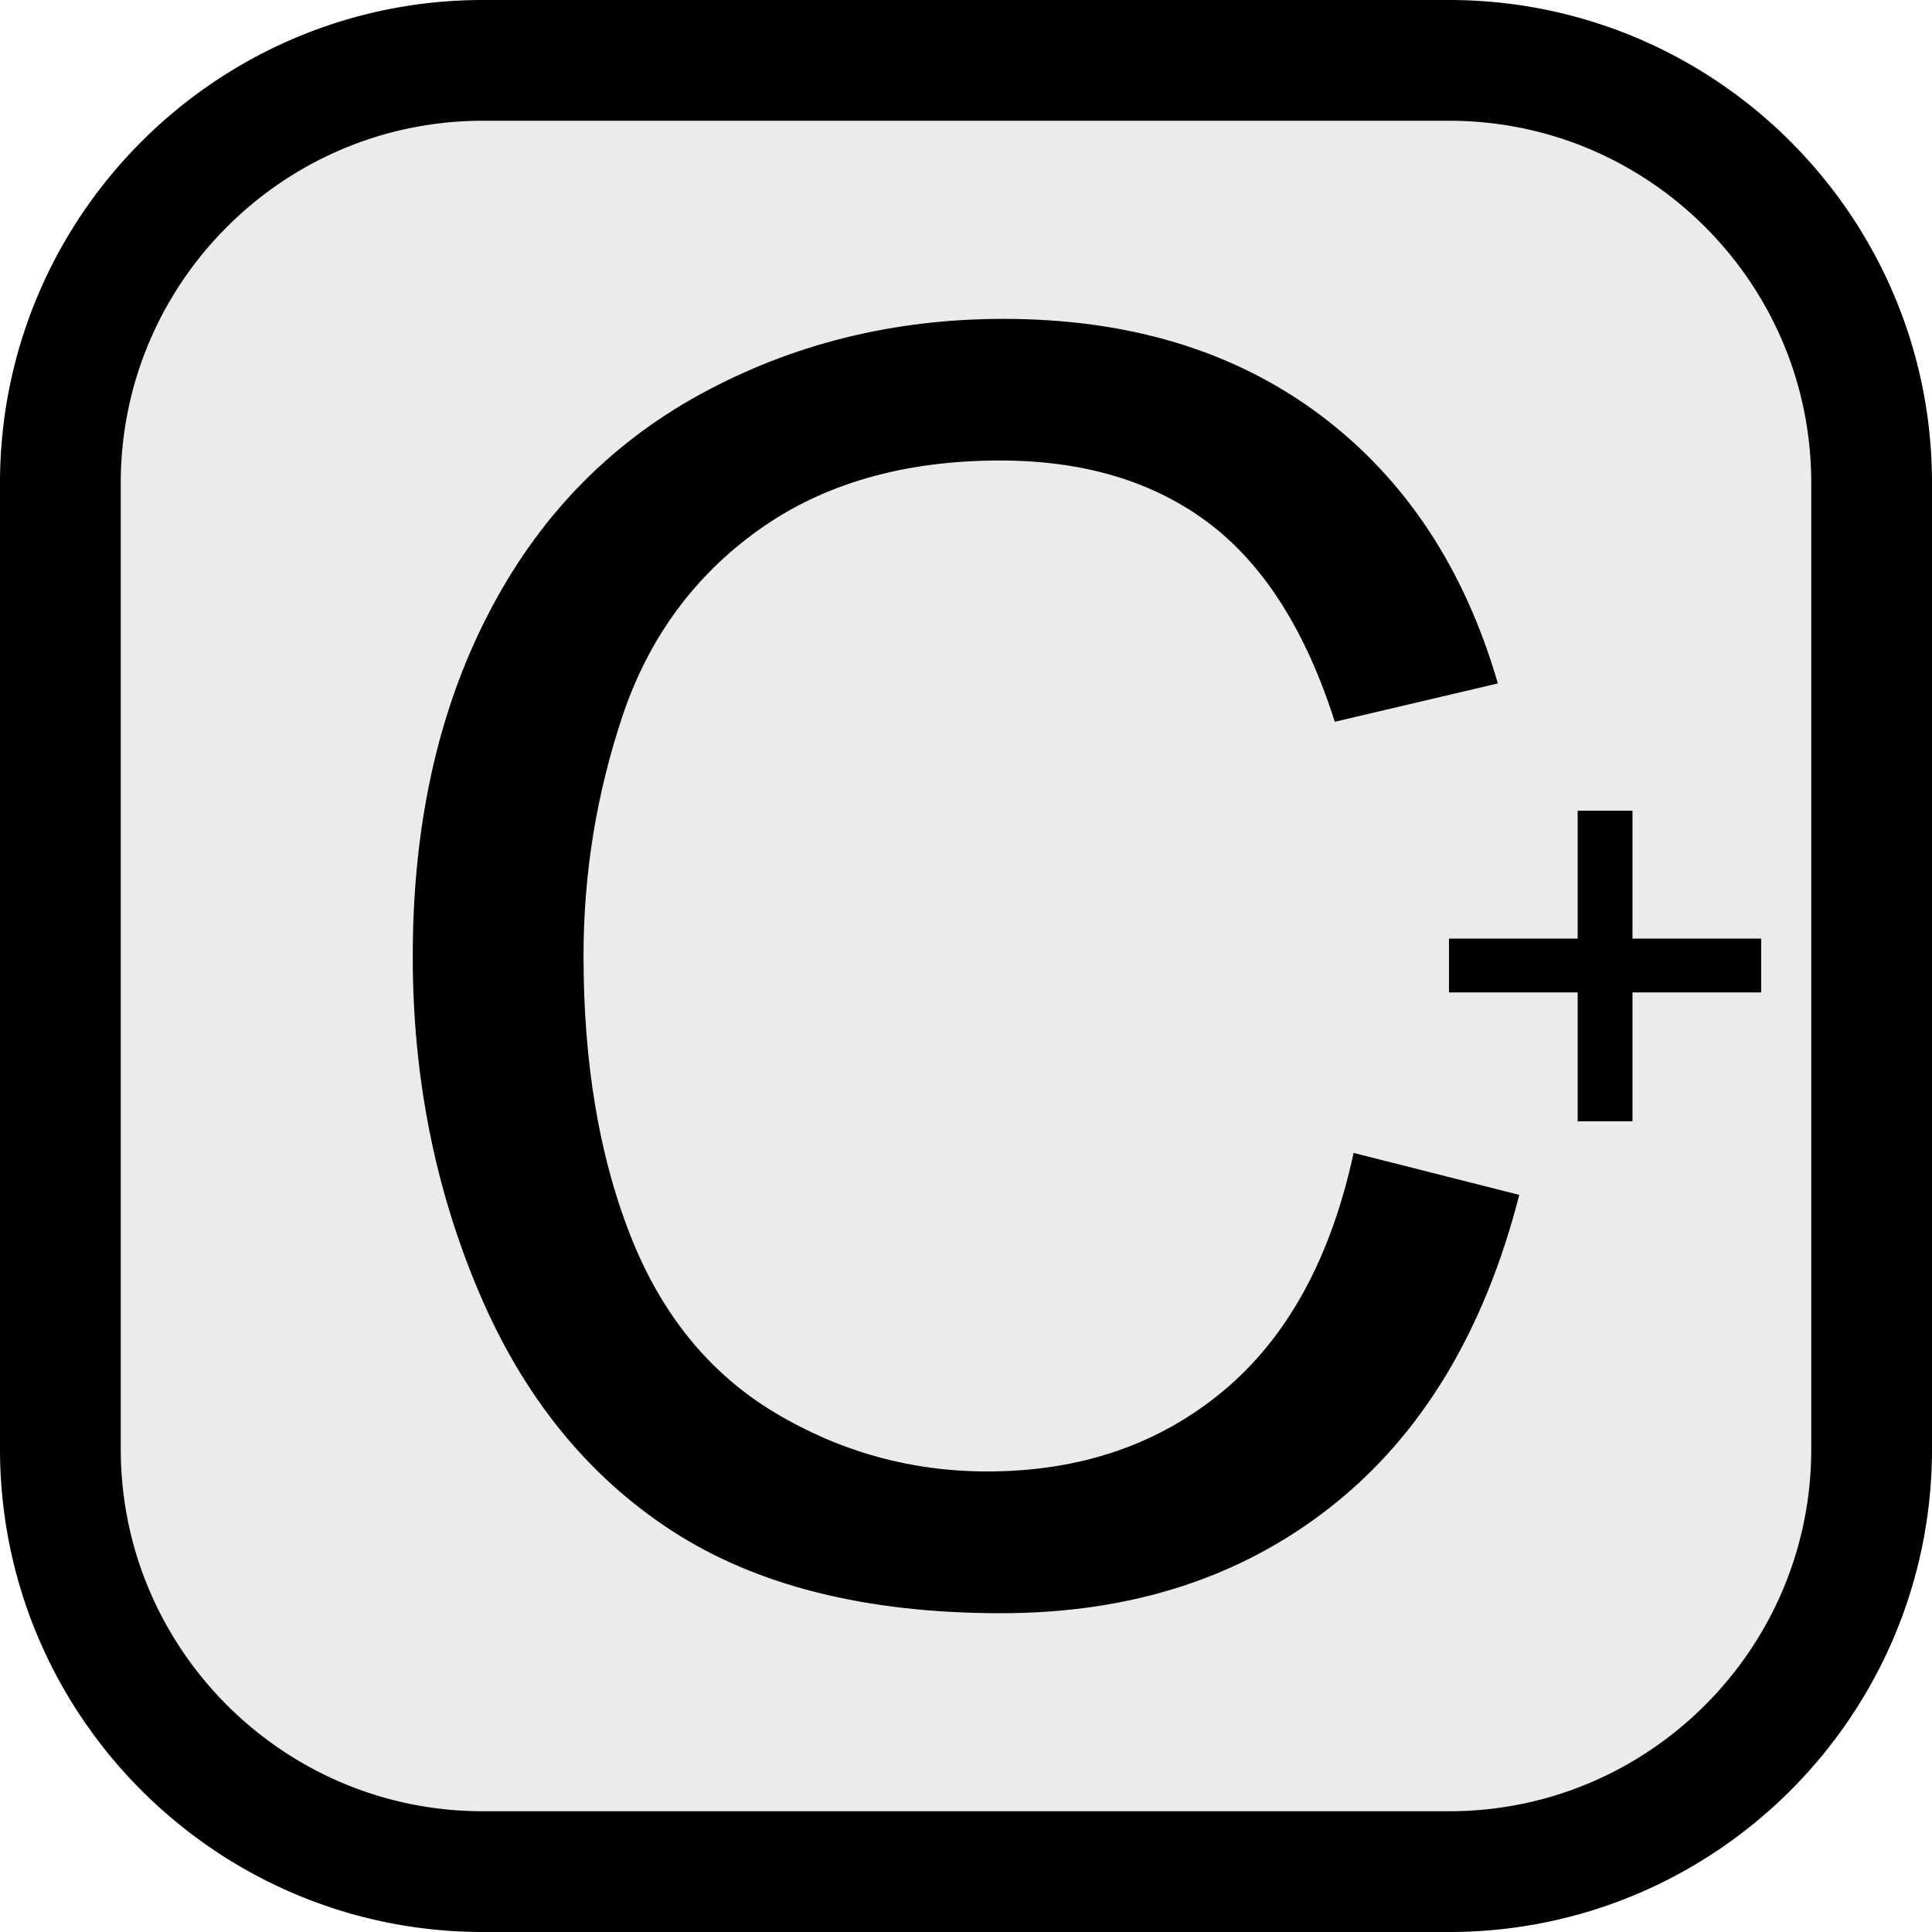
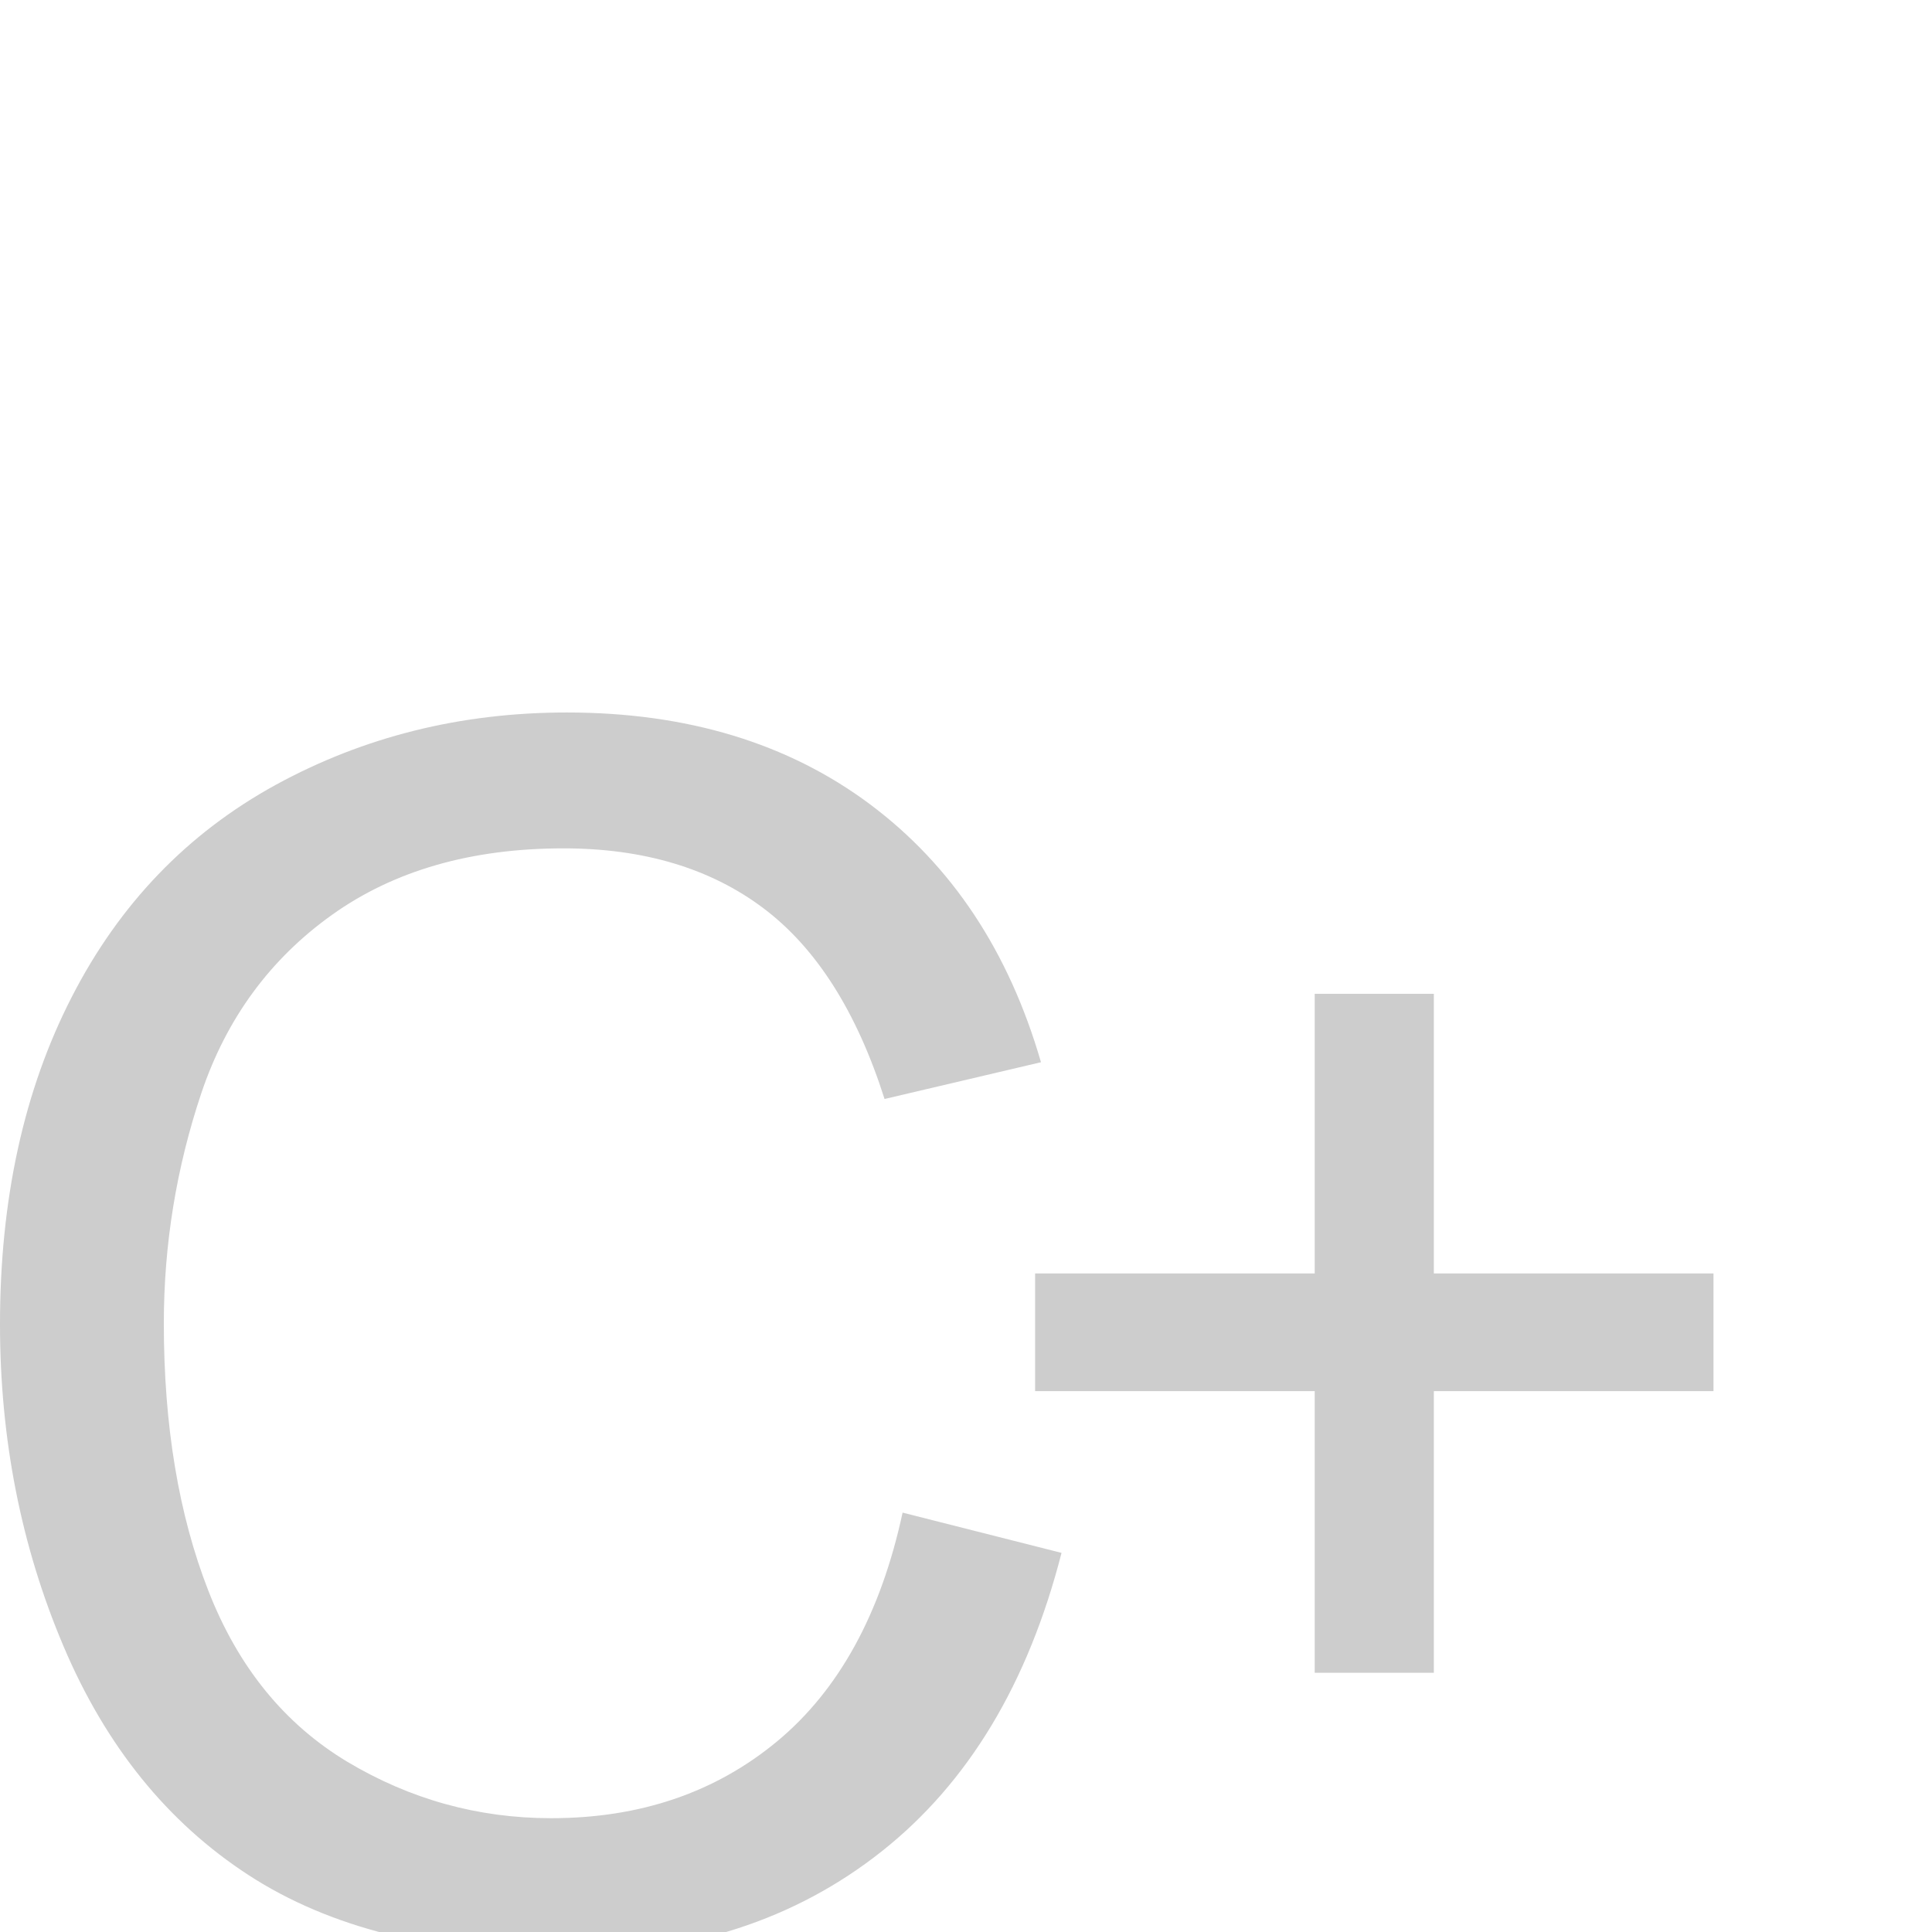
- <svg xmlns="http://www.w3.org/2000/svg" width="96" height="96" viewBox="0 0 96 96" version="1.1" xml:space="preserve" style="fill-rule:evenodd;clip-rule:evenodd;stroke-linejoin:round;stroke-miterlimit:1.414;">
-   <g transform="matrix(1,0,0,1.00793,0,0)">
-     <path d="M96,23.811C96,10.669 85.246,0 72,0L24,0C10.754,0 0,10.669 0,23.811L0,71.434C0,84.575 10.754,95.245 24,95.245L72,95.245C85.246,95.245 96,84.575 96,71.434L96,23.811Z" style="fill:rgb(235,235,235);" />
-     <path d="M72.155,0L72.31,0.002L72.465,0.004L72.619,0.008L72.773,0.012L72.927,0.017L73.081,0.024L73.234,0.031L73.387,0.039L73.54,0.048L73.693,0.058L73.845,0.069L73.998,0.081L74.149,0.094L74.301,0.108L74.452,0.123L74.603,0.139L74.754,0.155L74.905,0.173L75.055,0.191L75.205,0.211L75.355,0.231L75.504,0.252L75.653,0.275L75.802,0.298L75.95,0.322L76.098,0.346L76.246,0.372L76.394,0.399L76.541,0.426L76.688,0.455L76.834,0.484L76.981,0.514L77.126,0.545L77.272,0.577L77.417,0.61L77.562,0.644L77.707,0.678L77.851,0.714L77.995,0.75L78.139,0.787L78.282,0.825L78.425,0.864L78.567,0.904L78.709,0.945L78.851,0.986L78.993,1.028L79.134,1.071L79.274,1.115L79.415,1.16L79.555,1.206L79.694,1.252L79.833,1.299L79.972,1.347L80.11,1.396L80.248,1.446L80.386,1.496L80.523,1.548L80.66,1.6L80.797,1.653L80.933,1.706L81.068,1.761L81.203,1.816L81.338,1.872L81.473,1.929L81.606,1.987L81.74,2.046L81.873,2.105L82.006,2.165L82.138,2.226L82.27,2.287L82.401,2.35L82.532,2.413L82.663,2.477L82.793,2.541L82.922,2.607L83.051,2.673L83.18,2.74L83.308,2.807L83.436,2.876L83.563,2.945L83.69,3.015L83.816,3.085L83.942,3.157L84.068,3.229L84.193,3.301L84.317,3.375L84.441,3.449L84.564,3.524L84.687,3.6L84.81,3.676L84.932,3.753L85.053,3.831L85.174,3.91L85.295,3.989L85.415,4.069L85.534,4.15L85.653,4.231L85.772,4.313L85.889,4.395L86.007,4.479L86.124,4.563L86.24,4.648L86.356,4.733L86.471,4.819L86.586,4.906L86.7,4.993L86.814,5.081L86.927,5.17L87.039,5.259L87.151,5.349L87.263,5.44L87.373,5.532L87.484,5.623L87.593,5.716L87.703,5.809L87.811,5.903L87.919,5.998L88.027,6.093L88.134,6.189L88.24,6.285L88.346,6.382L88.451,6.48L88.555,6.578L88.659,6.677L88.762,6.777L88.865,6.877L88.967,6.977L89.069,7.079L89.17,7.181L89.27,7.283L89.37,7.386L89.469,7.49L89.567,7.594L89.665,7.699L89.762,7.805L89.859,7.911L89.955,8.017L90.05,8.124L90.145,8.232L90.239,8.34L90.332,8.449L90.425,8.559L90.517,8.669L90.608,8.779L90.699,8.89L90.789,9.002L90.878,9.114L90.967,9.227L91.055,9.34L91.143,9.454L91.229,9.568L91.316,9.683L91.401,9.799L91.486,9.915L91.57,10.031L91.653,10.148L91.736,10.265L91.818,10.383L91.899,10.502L91.979,10.621L92.059,10.741L92.138,10.861L92.217,10.981L92.295,11.102L92.372,11.224L92.448,11.346L92.523,11.468L92.598,11.591L92.672,11.715L92.746,11.839L92.818,11.963L92.89,12.088L92.961,12.213L93.032,12.339L93.102,12.465L93.17,12.592L93.239,12.719L93.306,12.847L93.373,12.975L93.439,13.104L93.504,13.233L93.568,13.362L93.632,13.492L93.695,13.622L93.757,13.753L93.818,13.884L93.879,14.016L93.938,14.148L93.997,14.28L94.055,14.413L94.113,14.547L94.169,14.68L94.225,14.814L94.28,14.949L94.334,15.084L94.388,15.219L94.44,15.355L94.492,15.491L94.543,15.628L94.593,15.765L94.642,15.902L94.69,16.04L94.738,16.178L94.785,16.316L94.831,16.455L94.876,16.594L94.92,16.734L94.964,16.874L95.006,17.014L95.048,17.155L95.089,17.296L95.129,17.437L95.168,17.579L95.206,17.721L95.244,17.863L95.28,18.006L95.316,18.149L95.351,18.293L95.385,18.436L95.418,18.581L95.45,18.725L95.482,18.87L95.512,19.015L95.542,19.16L95.57,19.306L95.598,19.452L95.625,19.599L95.651,19.745L95.676,19.892L95.7,20.039L95.723,20.187L95.746,20.335L95.767,20.483L95.787,20.632L95.807,20.78L95.826,20.929L95.843,21.079L95.86,21.228L95.876,21.378L95.891,21.528L95.905,21.679L95.918,21.829L95.93,21.98L95.941,22.131L95.951,22.283L95.96,22.435L95.969,22.587L95.976,22.739L95.982,22.891L95.988,23.044L95.992,23.197L95.996,23.35L95.998,23.504L96,23.657L96,23.811L96,71.434L96,71.587L95.998,71.741L95.996,71.895L95.992,72.048L95.988,72.201L95.982,72.353L95.976,72.506L95.969,72.658L95.96,72.81L95.951,72.962L95.941,73.113L95.93,73.264L95.918,73.415L95.905,73.566L95.891,73.717L95.876,73.867L95.86,74.017L95.843,74.166L95.826,74.315L95.807,74.464L95.787,74.613L95.767,74.762L95.746,74.91L95.723,75.058L95.7,75.205L95.676,75.353L95.651,75.5L95.625,75.646L95.598,75.793L95.57,75.939L95.542,76.084L95.512,76.23L95.482,76.375L95.45,76.52L95.418,76.664L95.385,76.808L95.351,76.952L95.316,77.096L95.28,77.239L95.244,77.381L95.206,77.524L95.168,77.666L95.129,77.808L95.089,77.949L95.048,78.09L95.006,78.231L94.964,78.371L94.92,78.511L94.876,78.651L94.831,78.79L94.785,78.929L94.738,79.067L94.69,79.205L94.642,79.343L94.593,79.48L94.543,79.617L94.492,79.754L94.44,79.89L94.388,80.026L94.334,80.161L94.28,80.296L94.225,80.43L94.169,80.565L94.113,80.698L94.055,80.832L93.997,80.964L93.938,81.097L93.879,81.229L93.818,81.361L93.757,81.492L93.695,81.623L93.632,81.753L93.568,81.883L93.504,82.012L93.439,82.141L93.373,82.27L93.306,82.398L93.239,82.526L93.17,82.653L93.102,82.779L93.032,82.906L92.961,83.032L92.89,83.157L92.818,83.282L92.746,83.406L92.672,83.53L92.598,83.654L92.523,83.777L92.448,83.899L92.372,84.021L92.295,84.143L92.217,84.264L92.138,84.384L92.059,84.504L91.979,84.624L91.899,84.743L91.818,84.861L91.736,84.979L91.653,85.097L91.57,85.214L91.486,85.33L91.401,85.446L91.316,85.562L91.229,85.676L91.143,85.791L91.055,85.905L90.967,86.018L90.878,86.131L90.789,86.243L90.699,86.354L90.608,86.465L90.517,86.576L90.425,86.686L90.332,86.795L90.239,86.904L90.145,87.013L90.05,87.12L89.955,87.228L89.859,87.334L89.762,87.44L89.665,87.546L89.567,87.65L89.469,87.755L89.37,87.858L89.27,87.962L89.17,88.064L89.069,88.166L88.967,88.267L88.865,88.368L88.762,88.468L88.659,88.568L88.555,88.667L88.451,88.765L88.346,88.862L88.24,88.96L88.134,89.056L88.027,89.152L87.919,89.247L87.811,89.341L87.703,89.435L87.593,89.529L87.484,89.621L87.373,89.713L87.263,89.805L87.151,89.895L87.039,89.985L86.927,90.075L86.814,90.163L86.7,90.252L86.586,90.339L86.471,90.426L86.356,90.512L86.24,90.597L86.124,90.682L86.007,90.766L85.889,90.849L85.772,90.932L85.653,91.014L85.534,91.095L85.415,91.176L85.295,91.256L85.174,91.335L85.053,91.414L84.932,91.491L84.81,91.568L84.687,91.645L84.564,91.721L84.441,91.795L84.317,91.87L84.193,91.943L84.068,92.016L83.942,92.088L83.816,92.159L83.69,92.23L83.563,92.3L83.436,92.369L83.308,92.437L83.18,92.505L83.051,92.572L82.922,92.638L82.793,92.704L82.663,92.768L82.532,92.832L82.401,92.895L82.27,92.958L82.138,93.019L82.006,93.08L81.873,93.14L81.74,93.199L81.606,93.258L81.473,93.315L81.338,93.372L81.203,93.428L81.068,93.484L80.933,93.538L80.797,93.592L80.66,93.645L80.523,93.697L80.386,93.748L80.248,93.799L80.11,93.849L79.972,93.897L79.833,93.946L79.694,93.993L79.555,94.039L79.415,94.085L79.274,94.13L79.134,94.174L78.993,94.217L78.851,94.259L78.709,94.3L78.567,94.341L78.425,94.381L78.282,94.419L78.139,94.457L77.995,94.495L77.851,94.531L77.707,94.566L77.562,94.601L77.417,94.635L77.272,94.667L77.126,94.699L76.981,94.73L76.834,94.761L76.688,94.79L76.541,94.818L76.394,94.846L76.246,94.873L76.098,94.898L75.95,94.923L75.802,94.947L75.653,94.97L75.504,94.992L75.355,95.014L75.205,95.034L75.055,95.053L74.905,95.072L74.754,95.089L74.603,95.106L74.452,95.122L74.301,95.137L74.149,95.15L73.998,95.163L73.845,95.175L73.693,95.186L73.54,95.196L73.387,95.206L73.234,95.214L73.081,95.221L72.927,95.227L72.773,95.233L72.619,95.237L72.465,95.24L72.31,95.243L72.155,95.244L72,95.245L24,95.245L23.845,95.244L23.69,95.243L23.535,95.24L23.381,95.237L23.227,95.233L23.073,95.227L22.919,95.221L22.766,95.214L22.613,95.206L22.46,95.196L22.307,95.186L22.155,95.175L22.002,95.163L21.851,95.15L21.699,95.137L21.548,95.122L21.397,95.106L21.246,95.089L21.095,95.072L20.945,95.053L20.795,95.034L20.645,95.014L20.496,94.992L20.347,94.97L20.198,94.947L20.05,94.923L19.902,94.898L19.754,94.873L19.606,94.846L19.459,94.818L19.312,94.79L19.166,94.761L19.019,94.73L18.874,94.699L18.728,94.667L18.583,94.635L18.438,94.601L18.293,94.566L18.149,94.531L18.005,94.495L17.861,94.457L17.718,94.419L17.575,94.381L17.433,94.341L17.291,94.3L17.149,94.259L17.007,94.217L16.866,94.174L16.726,94.13L16.585,94.085L16.445,94.039L16.306,93.993L16.167,93.946L16.028,93.897L15.89,93.849L15.752,93.799L15.614,93.748L15.477,93.697L15.34,93.645L15.203,93.592L15.067,93.538L14.932,93.484L14.797,93.428L14.662,93.372L14.527,93.315L14.394,93.258L14.26,93.199L14.127,93.14L13.994,93.08L13.862,93.019L13.73,92.958L13.599,92.895L13.468,92.832L13.337,92.768L13.207,92.704L13.078,92.638L12.949,92.572L12.82,92.505L12.692,92.437L12.564,92.369L12.437,92.3L12.31,92.23L12.184,92.159L12.058,92.088L11.932,92.016L11.807,91.943L11.683,91.87L11.559,91.795L11.436,91.721L11.313,91.645L11.19,91.568L11.068,91.491L10.947,91.414L10.826,91.335L10.705,91.256L10.585,91.176L10.466,91.095L10.347,91.014L10.228,90.932L10.111,90.849L9.993,90.766L9.876,90.682L9.76,90.597L9.644,90.512L9.529,90.426L9.414,90.339L9.3,90.252L9.186,90.163L9.073,90.075L8.961,89.985L8.849,89.895L8.737,89.805L8.627,89.713L8.516,89.621L8.407,89.529L8.297,89.435L8.189,89.341L8.081,89.247L7.973,89.152L7.866,89.056L7.76,88.96L7.654,88.862L7.549,88.765L7.445,88.667L7.341,88.568L7.238,88.468L7.135,88.368L7.033,88.267L6.931,88.166L6.83,88.064L6.73,87.962L6.63,87.858L6.531,87.755L6.433,87.65L6.335,87.546L6.238,87.44L6.141,87.334L6.045,87.228L5.95,87.12L5.855,87.013L5.761,86.904L5.668,86.795L5.575,86.686L5.483,86.576L5.392,86.465L5.301,86.354L5.211,86.243L5.122,86.131L5.033,86.018L4.945,85.905L4.857,85.791L4.771,85.676L4.684,85.562L4.599,85.446L4.514,85.33L4.43,85.214L4.347,85.097L4.264,84.979L4.182,84.861L4.101,84.743L4.021,84.624L3.941,84.504L3.862,84.384L3.783,84.264L3.705,84.143L3.628,84.021L3.552,83.899L3.477,83.777L3.402,83.654L3.328,83.53L3.254,83.406L3.182,83.282L3.11,83.157L3.039,83.032L2.968,82.906L2.898,82.779L2.83,82.653L2.761,82.526L2.694,82.398L2.627,82.27L2.561,82.141L2.496,82.012L2.432,81.883L2.368,81.753L2.305,81.623L2.243,81.492L2.182,81.361L2.121,81.229L2.062,81.097L2.003,80.964L1.945,80.832L1.887,80.698L1.831,80.565L1.775,80.43L1.72,80.296L1.666,80.161L1.612,80.026L1.56,79.89L1.508,79.754L1.457,79.617L1.407,79.48L1.358,79.343L1.31,79.205L1.262,79.067L1.215,78.929L1.169,78.79L1.124,78.651L1.08,78.511L1.036,78.371L0.994,78.231L0.952,78.09L0.911,77.949L0.871,77.808L0.832,77.666L0.794,77.524L0.756,77.381L0.72,77.239L0.684,77.096L0.649,76.952L0.615,76.808L0.582,76.664L0.55,76.52L0.518,76.375L0.488,76.23L0.458,76.084L0.43,75.939L0.402,75.793L0.375,75.646L0.349,75.5L0.324,75.353L0.3,75.205L0.277,75.058L0.254,74.91L0.233,74.762L0.213,74.613L0.193,74.464L0.174,74.315L0.157,74.166L0.14,74.017L0.124,73.867L0.109,73.717L0.095,73.566L0.082,73.415L0.07,73.264L0.059,73.113L0.049,72.962L0.04,72.81L0.031,72.658L0.024,72.506L0.018,72.353L0.012,72.201L0.008,72.048L0.004,71.895L0.002,71.741L0,71.587L0,71.434L0,23.811L0,23.657L0.002,23.504L0.004,23.35L0.008,23.197L0.012,23.044L0.018,22.891L0.024,22.739L0.031,22.587L0.04,22.435L0.049,22.283L0.059,22.131L0.07,21.98L0.082,21.829L0.095,21.679L0.109,21.528L0.124,21.378L0.14,21.228L0.157,21.079L0.174,20.929L0.193,20.78L0.213,20.632L0.233,20.483L0.254,20.335L0.277,20.187L0.3,20.039L0.324,19.892L0.349,19.745L0.375,19.599L0.402,19.452L0.43,19.306L0.458,19.16L0.488,19.015L0.518,18.87L0.55,18.725L0.582,18.581L0.615,18.436L0.649,18.293L0.684,18.149L0.72,18.006L0.756,17.863L0.794,17.721L0.832,17.579L0.871,17.437L0.911,17.296L0.952,17.155L0.994,17.014L1.036,16.874L1.08,16.734L1.124,16.594L1.169,16.455L1.215,16.316L1.262,16.178L1.31,16.04L1.358,15.902L1.407,15.765L1.457,15.628L1.508,15.491L1.56,15.355L1.612,15.219L1.666,15.084L1.72,14.949L1.775,14.814L1.831,14.68L1.887,14.547L1.945,14.413L2.003,14.28L2.062,14.148L2.121,14.016L2.182,13.884L2.243,13.753L2.305,13.622L2.368,13.492L2.432,13.362L2.496,13.233L2.561,13.104L2.627,12.975L2.694,12.847L2.761,12.719L2.83,12.592L2.898,12.465L2.968,12.339L3.039,12.213L3.11,12.088L3.182,11.963L3.254,11.839L3.328,11.715L3.402,11.591L3.477,11.468L3.552,11.346L3.628,11.224L3.705,11.102L3.783,10.981L3.862,10.861L3.941,10.741L4.021,10.621L4.101,10.502L4.182,10.383L4.264,10.265L4.347,10.148L4.43,10.031L4.514,9.915L4.599,9.799L4.684,9.683L4.771,9.568L4.857,9.454L4.945,9.34L5.033,9.227L5.122,9.114L5.211,9.002L5.301,8.89L5.392,8.779L5.483,8.669L5.575,8.559L5.668,8.449L5.761,8.34L5.855,8.232L5.95,8.124L6.045,8.017L6.141,7.911L6.238,7.805L6.335,7.699L6.433,7.594L6.531,7.49L6.63,7.386L6.73,7.283L6.83,7.181L6.931,7.079L7.033,6.977L7.135,6.877L7.238,6.777L7.341,6.677L7.445,6.578L7.549,6.48L7.654,6.382L7.76,6.285L7.866,6.189L7.973,6.093L8.081,5.998L8.189,5.903L8.297,5.809L8.407,5.716L8.516,5.623L8.627,5.532L8.737,5.44L8.849,5.349L8.961,5.259L9.073,5.17L9.186,5.081L9.3,4.993L9.414,4.906L9.529,4.819L9.644,4.733L9.76,4.648L9.876,4.563L9.993,4.479L10.111,4.395L10.228,4.313L10.347,4.231L10.466,4.15L10.585,4.069L10.705,3.989L10.826,3.91L10.947,3.831L11.068,3.753L11.19,3.676L11.313,3.6L11.436,3.524L11.559,3.449L11.683,3.375L11.807,3.301L11.932,3.229L12.058,3.157L12.184,3.085L12.31,3.015L12.437,2.945L12.564,2.876L12.692,2.807L12.82,2.74L12.949,2.673L13.078,2.607L13.207,2.541L13.337,2.477L13.468,2.413L13.599,2.35L13.73,2.287L13.862,2.226L13.994,2.165L14.127,2.105L14.26,2.046L14.394,1.987L14.527,1.929L14.662,1.872L14.797,1.816L14.932,1.761L15.067,1.706L15.203,1.653L15.34,1.6L15.477,1.548L15.614,1.496L15.752,1.446L15.89,1.396L16.028,1.347L16.167,1.299L16.306,1.252L16.445,1.206L16.585,1.16L16.726,1.115L16.866,1.071L17.007,1.028L17.149,0.986L17.291,0.945L17.433,0.904L17.575,0.864L17.718,0.825L17.861,0.787L18.005,0.75L18.149,0.714L18.293,0.678L18.438,0.644L18.583,0.61L18.728,0.577L18.874,0.545L19.019,0.514L19.166,0.484L19.312,0.455L19.459,0.426L19.606,0.399L19.754,0.372L19.902,0.346L20.05,0.322L20.198,0.298L20.347,0.275L20.496,0.252L20.645,0.231L20.795,0.211L20.945,0.191L21.095,0.173L21.246,0.155L21.397,0.139L21.548,0.123L21.699,0.108L21.851,0.094L22.002,0.081L22.155,0.069L22.307,0.058L22.46,0.048L22.613,0.039L22.766,0.031L22.919,0.024L23.073,0.017L23.227,0.012L23.381,0.008L23.535,0.004L23.69,0.002L23.845,0L24,0L72,0L72.155,0ZM24.01,5.953L23.883,5.953L23.766,5.954L23.65,5.956L23.533,5.959L23.417,5.962L23.301,5.966L23.185,5.971L23.07,5.976L22.955,5.982L22.84,5.989L22.725,5.997L22.61,6.005L22.496,6.014L22.382,6.024L22.268,6.034L22.155,6.045L22.041,6.057L21.928,6.07L21.815,6.083L21.703,6.097L21.59,6.111L21.478,6.126L21.366,6.142L21.254,6.159L21.143,6.176L21.032,6.194L20.921,6.213L20.81,6.232L20.7,6.252L20.589,6.273L20.48,6.294L20.37,6.316L20.26,6.338L20.151,6.362L20.042,6.386L19.934,6.41L19.825,6.435L19.717,6.461L19.609,6.488L19.501,6.515L19.394,6.543L19.287,6.571L19.18,6.6L19.074,6.63L18.967,6.66L18.861,6.691L18.755,6.723L18.65,6.755L18.545,6.788L18.44,6.821L18.335,6.855L18.231,6.89L18.127,6.926L18.023,6.961L17.919,6.998L17.816,7.035L17.713,7.073L17.61,7.111L17.508,7.15L17.406,7.19L17.304,7.23L17.203,7.271L17.101,7.312L17.001,7.354L16.9,7.397L16.8,7.44L16.7,7.484L16.6,7.528L16.501,7.573L16.402,7.619L16.303,7.665L16.205,7.712L16.107,7.759L16.009,7.807L15.911,7.855L15.814,7.904L15.718,7.954L15.621,8.004L15.525,8.055L15.429,8.106L15.334,8.158L15.239,8.21L15.144,8.263L15.05,8.317L14.956,8.371L14.862,8.425L14.769,8.48L14.676,8.536L14.583,8.592L14.491,8.649L14.399,8.706L14.307,8.764L14.216,8.823L14.125,8.882L14.035,8.941L13.945,9.001L13.855,9.062L13.766,9.123L13.677,9.184L13.589,9.246L13.5,9.309L13.413,9.372L13.325,9.436L13.238,9.5L13.152,9.564L13.065,9.63L12.98,9.695L12.894,9.761L12.809,9.828L12.725,9.895L12.641,9.963L12.557,10.031L12.474,10.1L12.391,10.169L12.308,10.238L12.226,10.309L12.145,10.379L12.063,10.45L11.983,10.522L11.902,10.594L11.822,10.666L11.743,10.739L11.664,10.813L11.585,10.887L11.507,10.961L11.429,11.036L11.352,11.111L11.275,11.187L11.199,11.263L11.123,11.34L11.048,11.417L10.973,11.494L10.898,11.572L10.824,11.65L10.751,11.729L10.678,11.809L10.605,11.888L10.533,11.968L10.461,12.049L10.39,12.13L10.32,12.211L10.249,12.293L10.18,12.375L10.111,12.458L10.042,12.541L9.974,12.625L9.906,12.709L9.839,12.793L9.772,12.878L9.706,12.963L9.64,13.048L9.575,13.134L9.51,13.22L9.446,13.307L9.383,13.394L9.32,13.482L9.257,13.569L9.195,13.658L9.133,13.746L9.072,13.835L9.012,13.925L8.952,14.014L8.893,14.104L8.834,14.195L8.775,14.286L8.718,14.377L8.66,14.468L8.604,14.56L8.548,14.653L8.492,14.745L8.437,14.838L8.382,14.931L8.329,15.025L8.275,15.119L8.222,15.213L8.17,15.308L8.118,15.403L8.067,15.498L8.017,15.594L7.967,15.69L7.917,15.786L7.869,15.883L7.82,15.98L7.773,16.077L7.726,16.175L7.679,16.273L7.633,16.371L7.588,16.47L7.543,16.568L7.499,16.668L7.456,16.767L7.413,16.867L7.37,16.967L7.329,17.067L7.288,17.168L7.247,17.269L7.207,17.37L7.168,17.472L7.129,17.574L7.091,17.676L7.054,17.778L7.017,17.881L6.98,17.984L6.945,18.087L6.91,18.191L6.875,18.295L6.842,18.399L6.809,18.503L6.776,18.608L6.744,18.713L6.713,18.818L6.682,18.923L6.653,19.029L6.623,19.135L6.595,19.241L6.567,19.348L6.539,19.455L6.512,19.562L6.486,19.669L6.461,19.777L6.436,19.885L6.412,19.993L6.389,20.101L6.366,20.21L6.344,20.318L6.322,20.427L6.302,20.537L6.281,20.646L6.262,20.756L6.243,20.866L6.225,20.977L6.208,21.087L6.191,21.198L6.175,21.309L6.16,21.42L6.145,21.532L6.131,21.644L6.118,21.756L6.105,21.868L6.093,21.98L6.082,22.093L6.072,22.206L6.062,22.319L6.053,22.433L6.044,22.546L6.037,22.66L6.03,22.774L6.024,22.888L6.018,23.003L6.013,23.118L6.009,23.233L6.006,23.348L6.003,23.463L6.002,23.579L6,23.695L6,23.821L6,71.424L6,71.55L6.002,71.666L6.003,71.781L6.006,71.897L6.009,72.012L6.013,72.127L6.018,72.242L6.024,72.356L6.03,72.471L6.037,72.585L6.044,72.699L6.053,72.812L6.062,72.926L6.072,73.039L6.082,73.152L6.093,73.264L6.105,73.377L6.118,73.489L6.131,73.601L6.145,73.713L6.16,73.824L6.175,73.936L6.191,74.047L6.208,74.158L6.225,74.268L6.243,74.378L6.262,74.489L6.281,74.598L6.302,74.708L6.322,74.817L6.344,74.926L6.366,75.035L6.389,75.144L6.412,75.252L6.436,75.36L6.461,75.468L6.486,75.576L6.512,75.683L6.539,75.79L6.567,75.897L6.595,76.003L6.623,76.11L6.653,76.216L6.682,76.321L6.713,76.427L6.744,76.532L6.776,76.637L6.809,76.742L6.842,76.846L6.875,76.95L6.91,77.054L6.945,77.158L6.98,77.261L7.017,77.364L7.054,77.467L7.091,77.569L7.129,77.671L7.168,77.773L7.207,77.874L7.247,77.976L7.288,78.077L7.329,78.177L7.37,78.278L7.413,78.378L7.456,78.478L7.499,78.577L7.543,78.676L7.588,78.775L7.633,78.874L7.679,78.972L7.726,79.07L7.773,79.168L7.82,79.265L7.869,79.362L7.917,79.458L7.967,79.555L8.017,79.651L8.067,79.746L8.118,79.842L8.17,79.937L8.222,80.031L8.275,80.126L8.329,80.22L8.382,80.313L8.437,80.407L8.492,80.5L8.548,80.592L8.604,80.684L8.66,80.776L8.718,80.868L8.775,80.959L8.834,81.05L8.893,81.14L8.952,81.23L9.012,81.32L9.072,81.41L9.133,81.499L9.195,81.587L9.257,81.675L9.32,81.763L9.383,81.851L9.446,81.938L9.51,82.024L9.575,82.111L9.64,82.197L9.706,82.282L9.772,82.367L9.839,82.452L9.906,82.536L9.974,82.62L10.042,82.704L10.111,82.787L10.18,82.869L10.249,82.951L10.32,83.033L10.39,83.115L10.461,83.196L10.533,83.276L10.605,83.356L10.678,83.436L10.751,83.515L10.824,83.594L10.898,83.673L10.973,83.751L11.048,83.828L11.123,83.905L11.199,83.982L11.276,84.058L11.352,84.134L11.429,84.209L11.507,84.284L11.585,84.358L11.664,84.432L11.743,84.505L11.822,84.578L11.902,84.651L11.983,84.723L12.063,84.795L12.145,84.866L12.226,84.936L12.308,85.006L12.391,85.076L12.474,85.145L12.557,85.214L12.641,85.282L12.725,85.35L12.809,85.417L12.894,85.483L12.98,85.55L13.066,85.615L13.152,85.68L13.238,85.745L13.325,85.809L13.413,85.873L13.5,85.936L13.588,85.999L13.677,86.061L13.766,86.122L13.855,86.183L13.945,86.244L14.035,86.304L14.125,86.363L14.216,86.422L14.307,86.48L14.399,86.538L14.491,86.596L14.583,86.653L14.676,86.709L14.769,86.764L14.862,86.82L14.956,86.874L15.05,86.928L15.144,86.982L15.239,87.035L15.334,87.087L15.429,87.139L15.525,87.19L15.621,87.241L15.718,87.291L15.814,87.341L15.911,87.39L16.009,87.438L16.107,87.486L16.205,87.533L16.303,87.58L16.402,87.626L16.501,87.671L16.6,87.716L16.7,87.761L16.8,87.805L16.9,87.848L17.001,87.89L17.102,87.932L17.203,87.974L17.304,88.015L17.406,88.055L17.508,88.094L17.61,88.133L17.713,88.172L17.816,88.21L17.919,88.247L18.023,88.283L18.127,88.319L18.231,88.355L18.335,88.389L18.44,88.423L18.545,88.457L18.65,88.49L18.755,88.522L18.861,88.554L18.967,88.585L19.074,88.615L19.18,88.645L19.287,88.674L19.394,88.702L19.501,88.73L19.609,88.757L19.717,88.784L19.825,88.809L19.933,88.835L20.042,88.859L20.151,88.883L20.26,88.906L20.37,88.929L20.479,88.951L20.589,88.972L20.7,88.993L20.81,89.013L20.921,89.032L21.032,89.051L21.143,89.069L21.254,89.086L21.366,89.102L21.478,89.118L21.59,89.134L21.702,89.148L21.815,89.162L21.928,89.175L22.041,89.188L22.155,89.199L22.268,89.211L22.382,89.221L22.496,89.231L22.61,89.24L22.725,89.248L22.84,89.256L22.955,89.262L23.07,89.269L23.185,89.274L23.301,89.279L23.417,89.283L23.533,89.286L23.649,89.289L23.766,89.29L23.883,89.292L24.009,89.292L71.991,89.292L72.117,89.292L72.234,89.29L72.351,89.289L72.467,89.286L72.583,89.283L72.699,89.279L72.815,89.274L72.93,89.269L73.045,89.262L73.16,89.256L73.275,89.248L73.39,89.24L73.504,89.231L73.618,89.221L73.732,89.211L73.845,89.199L73.959,89.188L74.072,89.175L74.185,89.162L74.298,89.148L74.41,89.134L74.522,89.118L74.634,89.102L74.746,89.086L74.857,89.069L74.968,89.051L75.079,89.032L75.19,89.013L75.3,88.993L75.411,88.972L75.521,88.951L75.63,88.929L75.74,88.906L75.849,88.883L75.958,88.859L76.067,88.835L76.175,88.809L76.283,88.784L76.391,88.757L76.499,88.73L76.606,88.702L76.713,88.674L76.82,88.645L76.926,88.615L77.033,88.585L77.139,88.554L77.245,88.522L77.35,88.49L77.455,88.457L77.56,88.423L77.665,88.389L77.769,88.355L77.873,88.319L77.977,88.283L78.081,88.247L78.184,88.21L78.287,88.172L78.39,88.133L78.492,88.094L78.594,88.055L78.696,88.014L78.797,87.974L78.898,87.932L78.999,87.89L79.1,87.848L79.2,87.805L79.3,87.761L79.4,87.716L79.499,87.671L79.598,87.626L79.697,87.58L79.795,87.533L79.893,87.486L79.991,87.438L80.088,87.39L80.186,87.341L80.282,87.291L80.379,87.241L80.475,87.19L80.571,87.139L80.666,87.087L80.761,87.035L80.856,86.982L80.95,86.928L81.044,86.874L81.138,86.82L81.231,86.764L81.324,86.709L81.417,86.653L81.509,86.596L81.601,86.538L81.693,86.48L81.784,86.422L81.875,86.363L81.965,86.304L82.055,86.244L82.145,86.183L82.234,86.122L82.323,86.061L82.412,85.999L82.5,85.936L82.587,85.873L82.675,85.809L82.762,85.745L82.848,85.68L82.934,85.615L83.02,85.55L83.106,85.483L83.191,85.417L83.275,85.35L83.359,85.282L83.443,85.214L83.526,85.145L83.609,85.076L83.692,85.006L83.774,84.936L83.855,84.866L83.937,84.795L84.018,84.723L84.098,84.651L84.178,84.578L84.257,84.505L84.336,84.432L84.415,84.358L84.493,84.284L84.571,84.209L84.648,84.134L84.725,84.058L84.801,83.982L84.877,83.905L84.952,83.828L85.027,83.751L85.102,83.673L85.176,83.594L85.249,83.515L85.322,83.436L85.395,83.357L85.467,83.276L85.539,83.196L85.61,83.115L85.68,83.033L85.751,82.952L85.82,82.869L85.889,82.787L85.958,82.704L86.026,82.62L86.094,82.536L86.161,82.452L86.228,82.367L86.294,82.282L86.36,82.197L86.425,82.111L86.49,82.024L86.554,81.938L86.617,81.851L86.68,81.763L86.743,81.675L86.805,81.587L86.867,81.498L86.928,81.41L86.988,81.32L87.048,81.23L87.107,81.14L87.166,81.05L87.225,80.959L87.282,80.868L87.34,80.776L87.396,80.684L87.452,80.592L87.508,80.5L87.563,80.407L87.617,80.313L87.671,80.22L87.725,80.126L87.778,80.031L87.83,79.937L87.882,79.842L87.933,79.746L87.983,79.651L88.033,79.555L88.083,79.458L88.131,79.362L88.18,79.265L88.227,79.168L88.274,79.07L88.321,78.972L88.367,78.874L88.412,78.775L88.457,78.676L88.501,78.577L88.544,78.478L88.587,78.378L88.63,78.278L88.671,78.177L88.712,78.077L88.753,77.976L88.793,77.874L88.832,77.773L88.871,77.671L88.909,77.569L88.946,77.467L88.983,77.364L89.02,77.261L89.055,77.157L89.09,77.054L89.125,76.95L89.158,76.846L89.191,76.742L89.224,76.637L89.256,76.532L89.287,76.427L89.318,76.321L89.347,76.216L89.377,76.11L89.405,76.003L89.433,75.897L89.461,75.79L89.488,75.683L89.514,75.576L89.539,75.468L89.564,75.36L89.588,75.252L89.611,75.144L89.634,75.035L89.656,74.926L89.678,74.817L89.698,74.708L89.719,74.598L89.738,74.488L89.757,74.378L89.775,74.268L89.792,74.158L89.809,74.047L89.825,73.936L89.84,73.825L89.855,73.713L89.869,73.601L89.882,73.489L89.895,73.377L89.907,73.264L89.918,73.152L89.928,73.039L89.938,72.926L89.947,72.812L89.956,72.698L89.963,72.585L89.97,72.471L89.976,72.356L89.982,72.242L89.987,72.127L89.991,72.012L89.994,71.897L89.997,71.781L89.998,71.666L90,71.55L90,71.424L90,23.821L90,23.695L89.998,23.579L89.997,23.463L89.994,23.348L89.991,23.233L89.987,23.118L89.982,23.003L89.976,22.888L89.97,22.774L89.963,22.66L89.956,22.546L89.947,22.433L89.938,22.319L89.928,22.206L89.918,22.093L89.907,21.98L89.895,21.868L89.882,21.756L89.869,21.644L89.855,21.532L89.84,21.42L89.825,21.309L89.809,21.198L89.792,21.087L89.775,20.976L89.757,20.866L89.738,20.756L89.719,20.646L89.698,20.537L89.678,20.427L89.656,20.318L89.634,20.21L89.611,20.101L89.588,19.993L89.564,19.885L89.539,19.777L89.514,19.669L89.488,19.562L89.461,19.455L89.433,19.348L89.405,19.242L89.377,19.135L89.347,19.029L89.318,18.924L89.287,18.818L89.256,18.713L89.224,18.608L89.191,18.503L89.158,18.399L89.125,18.295L89.09,18.191L89.055,18.087L89.02,17.984L88.983,17.881L88.946,17.778L88.909,17.676L88.871,17.574L88.832,17.472L88.793,17.37L88.753,17.269L88.712,17.168L88.671,17.067L88.63,16.967L88.587,16.867L88.544,16.767L88.501,16.667L88.457,16.568L88.412,16.47L88.367,16.371L88.321,16.273L88.274,16.175L88.227,16.077L88.18,15.98L88.131,15.883L88.083,15.786L88.033,15.69L87.983,15.594L87.933,15.498L87.882,15.403L87.83,15.308L87.778,15.213L87.725,15.119L87.671,15.025L87.618,14.931L87.563,14.838L87.508,14.745L87.452,14.653L87.396,14.56L87.34,14.468L87.282,14.377L87.225,14.286L87.166,14.195L87.107,14.104L87.048,14.014L86.988,13.925L86.928,13.835L86.867,13.746L86.805,13.658L86.743,13.569L86.68,13.482L86.617,13.394L86.554,13.307L86.49,13.22L86.425,13.134L86.36,13.048L86.294,12.963L86.228,12.878L86.161,12.793L86.094,12.709L86.026,12.625L85.958,12.541L85.889,12.458L85.82,12.375L85.75,12.293L85.68,12.211L85.61,12.13L85.539,12.049L85.467,11.969L85.395,11.888L85.322,11.809L85.249,11.729L85.176,11.65L85.102,11.572L85.027,11.494L84.952,11.417L84.877,11.34L84.801,11.263L84.725,11.187L84.648,11.111L84.571,11.036L84.493,10.961L84.415,10.887L84.336,10.813L84.257,10.739L84.178,10.666L84.098,10.594L84.017,10.522L83.937,10.45L83.855,10.379L83.774,10.309L83.692,10.239L83.609,10.169L83.526,10.1L83.443,10.031L83.359,9.963L83.275,9.895L83.191,9.828L83.106,9.761L83.02,9.695L82.934,9.63L82.848,9.564L82.762,9.5L82.675,9.436L82.587,9.372L82.5,9.309L82.411,9.246L82.323,9.184L82.234,9.123L82.145,9.062L82.055,9.001L81.965,8.941L81.875,8.882L81.784,8.823L81.693,8.764L81.601,8.706L81.509,8.649L81.417,8.592L81.324,8.536L81.231,8.48L81.138,8.425L81.044,8.371L80.95,8.317L80.856,8.263L80.761,8.21L80.666,8.158L80.571,8.106L80.475,8.055L80.379,8.004L80.282,7.954L80.186,7.904L80.088,7.855L79.991,7.807L79.893,7.759L79.795,7.712L79.697,7.665L79.598,7.619L79.499,7.573L79.4,7.528L79.3,7.484L79.2,7.44L79.1,7.397L78.999,7.354L78.898,7.312L78.797,7.271L78.696,7.23L78.594,7.19L78.492,7.15L78.39,7.111L78.287,7.073L78.184,7.035L78.081,6.998L77.977,6.961L77.873,6.926L77.769,6.89L77.665,6.855L77.56,6.821L77.455,6.788L77.35,6.755L77.245,6.723L77.139,6.691L77.033,6.66L76.926,6.63L76.82,6.6L76.713,6.571L76.606,6.543L76.499,6.515L76.391,6.488L76.283,6.461L76.175,6.435L76.066,6.41L75.958,6.386L75.849,6.362L75.74,6.338L75.63,6.316L75.52,6.294L75.411,6.273L75.3,6.252L75.19,6.232L75.079,6.213L74.968,6.194L74.857,6.176L74.746,6.159L74.634,6.142L74.522,6.126L74.41,6.111L74.297,6.097L74.185,6.083L74.072,6.07L73.959,6.057L73.845,6.045L73.732,6.034L73.618,6.024L73.504,6.014L73.39,6.005L73.275,5.997L73.16,5.989L73.045,5.982L72.93,5.976L72.815,5.971L72.699,5.966L72.583,5.962L72.467,5.959L72.35,5.956L72.234,5.954L72.117,5.953L71.99,5.953L24.01,5.953Z" />
+ <svg xmlns="http://www.w3.org/2000/svg" width="100%" height="100%" viewBox="0 0 96 96" version="1.1" xml:space="preserve" style="fill-rule:evenodd;clip-rule:evenodd;stroke-linejoin:round;stroke-miterlimit:1.414;">
+   <g transform="matrix(5.94291,0,0,5.94291,-137.872,-180.609)">
+     <path d="M34.192,44.377L34.192,42.022L31.854,42.022L31.854,41.038L34.192,41.038L34.192,38.7L35.188,38.7L35.188,41.038L37.526,41.038L37.526,42.022L35.188,42.022L35.188,44.377L34.192,44.377Z" style="fill:rgb(205,205,205);fill-rule:nonzero;" />
  </g>
-   <g transform="matrix(7.24028,0,0,7.24028,-209.616,-252.263)">
-     <path d="M38.241,42.754L39.378,43.042C39.139,43.975 38.711,44.687 38.092,45.177C37.472,45.668 36.716,45.913 35.821,45.913C34.895,45.913 34.142,45.724 33.562,45.347C32.982,44.97 32.541,44.424 32.238,43.709C31.935,42.995 31.784,42.227 31.784,41.407C31.784,40.512 31.955,39.732 32.297,39.066C32.638,38.4 33.125,37.894 33.756,37.548C34.387,37.203 35.081,37.03 35.839,37.03C36.698,37.03 37.421,37.249 38.007,37.686C38.593,38.124 39.001,38.739 39.231,39.532L38.112,39.795C37.913,39.17 37.624,38.715 37.245,38.43C36.866,38.145 36.389,38.002 35.815,38.002C35.155,38.002 34.603,38.161 34.16,38.477C33.717,38.793 33.405,39.218 33.225,39.751C33.046,40.285 32.956,40.834 32.956,41.401C32.956,42.131 33.062,42.769 33.275,43.314C33.488,43.859 33.819,44.266 34.268,44.536C34.718,44.805 35.204,44.94 35.727,44.94C36.364,44.94 36.903,44.756 37.345,44.389C37.786,44.022 38.085,43.477 38.241,42.754Z" style="fill-rule:nonzero;" />
-   </g>
-   <g transform="matrix(2.73501,0,0,2.718,60.6377,49.2448)">
-     <path d="M6.492,2.381L6.492,0.025L4.154,0.025L4.154,-0.959L6.492,-0.959L6.492,-3.297L7.488,-3.297L7.488,-0.959L9.826,-0.959L9.826,0.025L7.488,0.025L7.488,2.381L6.492,2.381Z" style="fill-rule:nonzero;" />
+   <g transform="matrix(6.94588,0,0,6.94588,-220.768,-221.803)">
+     <path d="M38.241,42.754L39.378,43.042C39.139,43.975 38.711,44.687 38.092,45.177C37.472,45.668 36.716,45.913 35.821,45.913C34.895,45.913 34.142,45.724 33.562,45.347C32.982,44.97 32.541,44.424 32.238,43.709C31.935,42.995 31.784,42.227 31.784,41.407C31.784,40.512 31.955,39.732 32.297,39.066C32.638,38.4 33.125,37.894 33.756,37.548C34.387,37.203 35.081,37.03 35.839,37.03C36.698,37.03 37.421,37.249 38.007,37.686C38.593,38.124 39.001,38.739 39.231,39.532L38.112,39.795C37.913,39.17 37.624,38.715 37.245,38.43C36.866,38.145 36.389,38.002 35.815,38.002C35.155,38.002 34.603,38.161 34.16,38.477C33.717,38.793 33.405,39.218 33.225,39.751C33.046,40.285 32.956,40.834 32.956,41.401C32.956,42.131 33.062,42.769 33.275,43.314C33.488,43.859 33.819,44.266 34.268,44.536C34.718,44.805 35.204,44.94 35.727,44.94C36.364,44.94 36.903,44.756 37.345,44.389C37.786,44.022 38.085,43.477 38.241,42.754Z" style="fill:rgb(205,205,205);fill-rule:nonzero;" />
  </g>
</svg>
